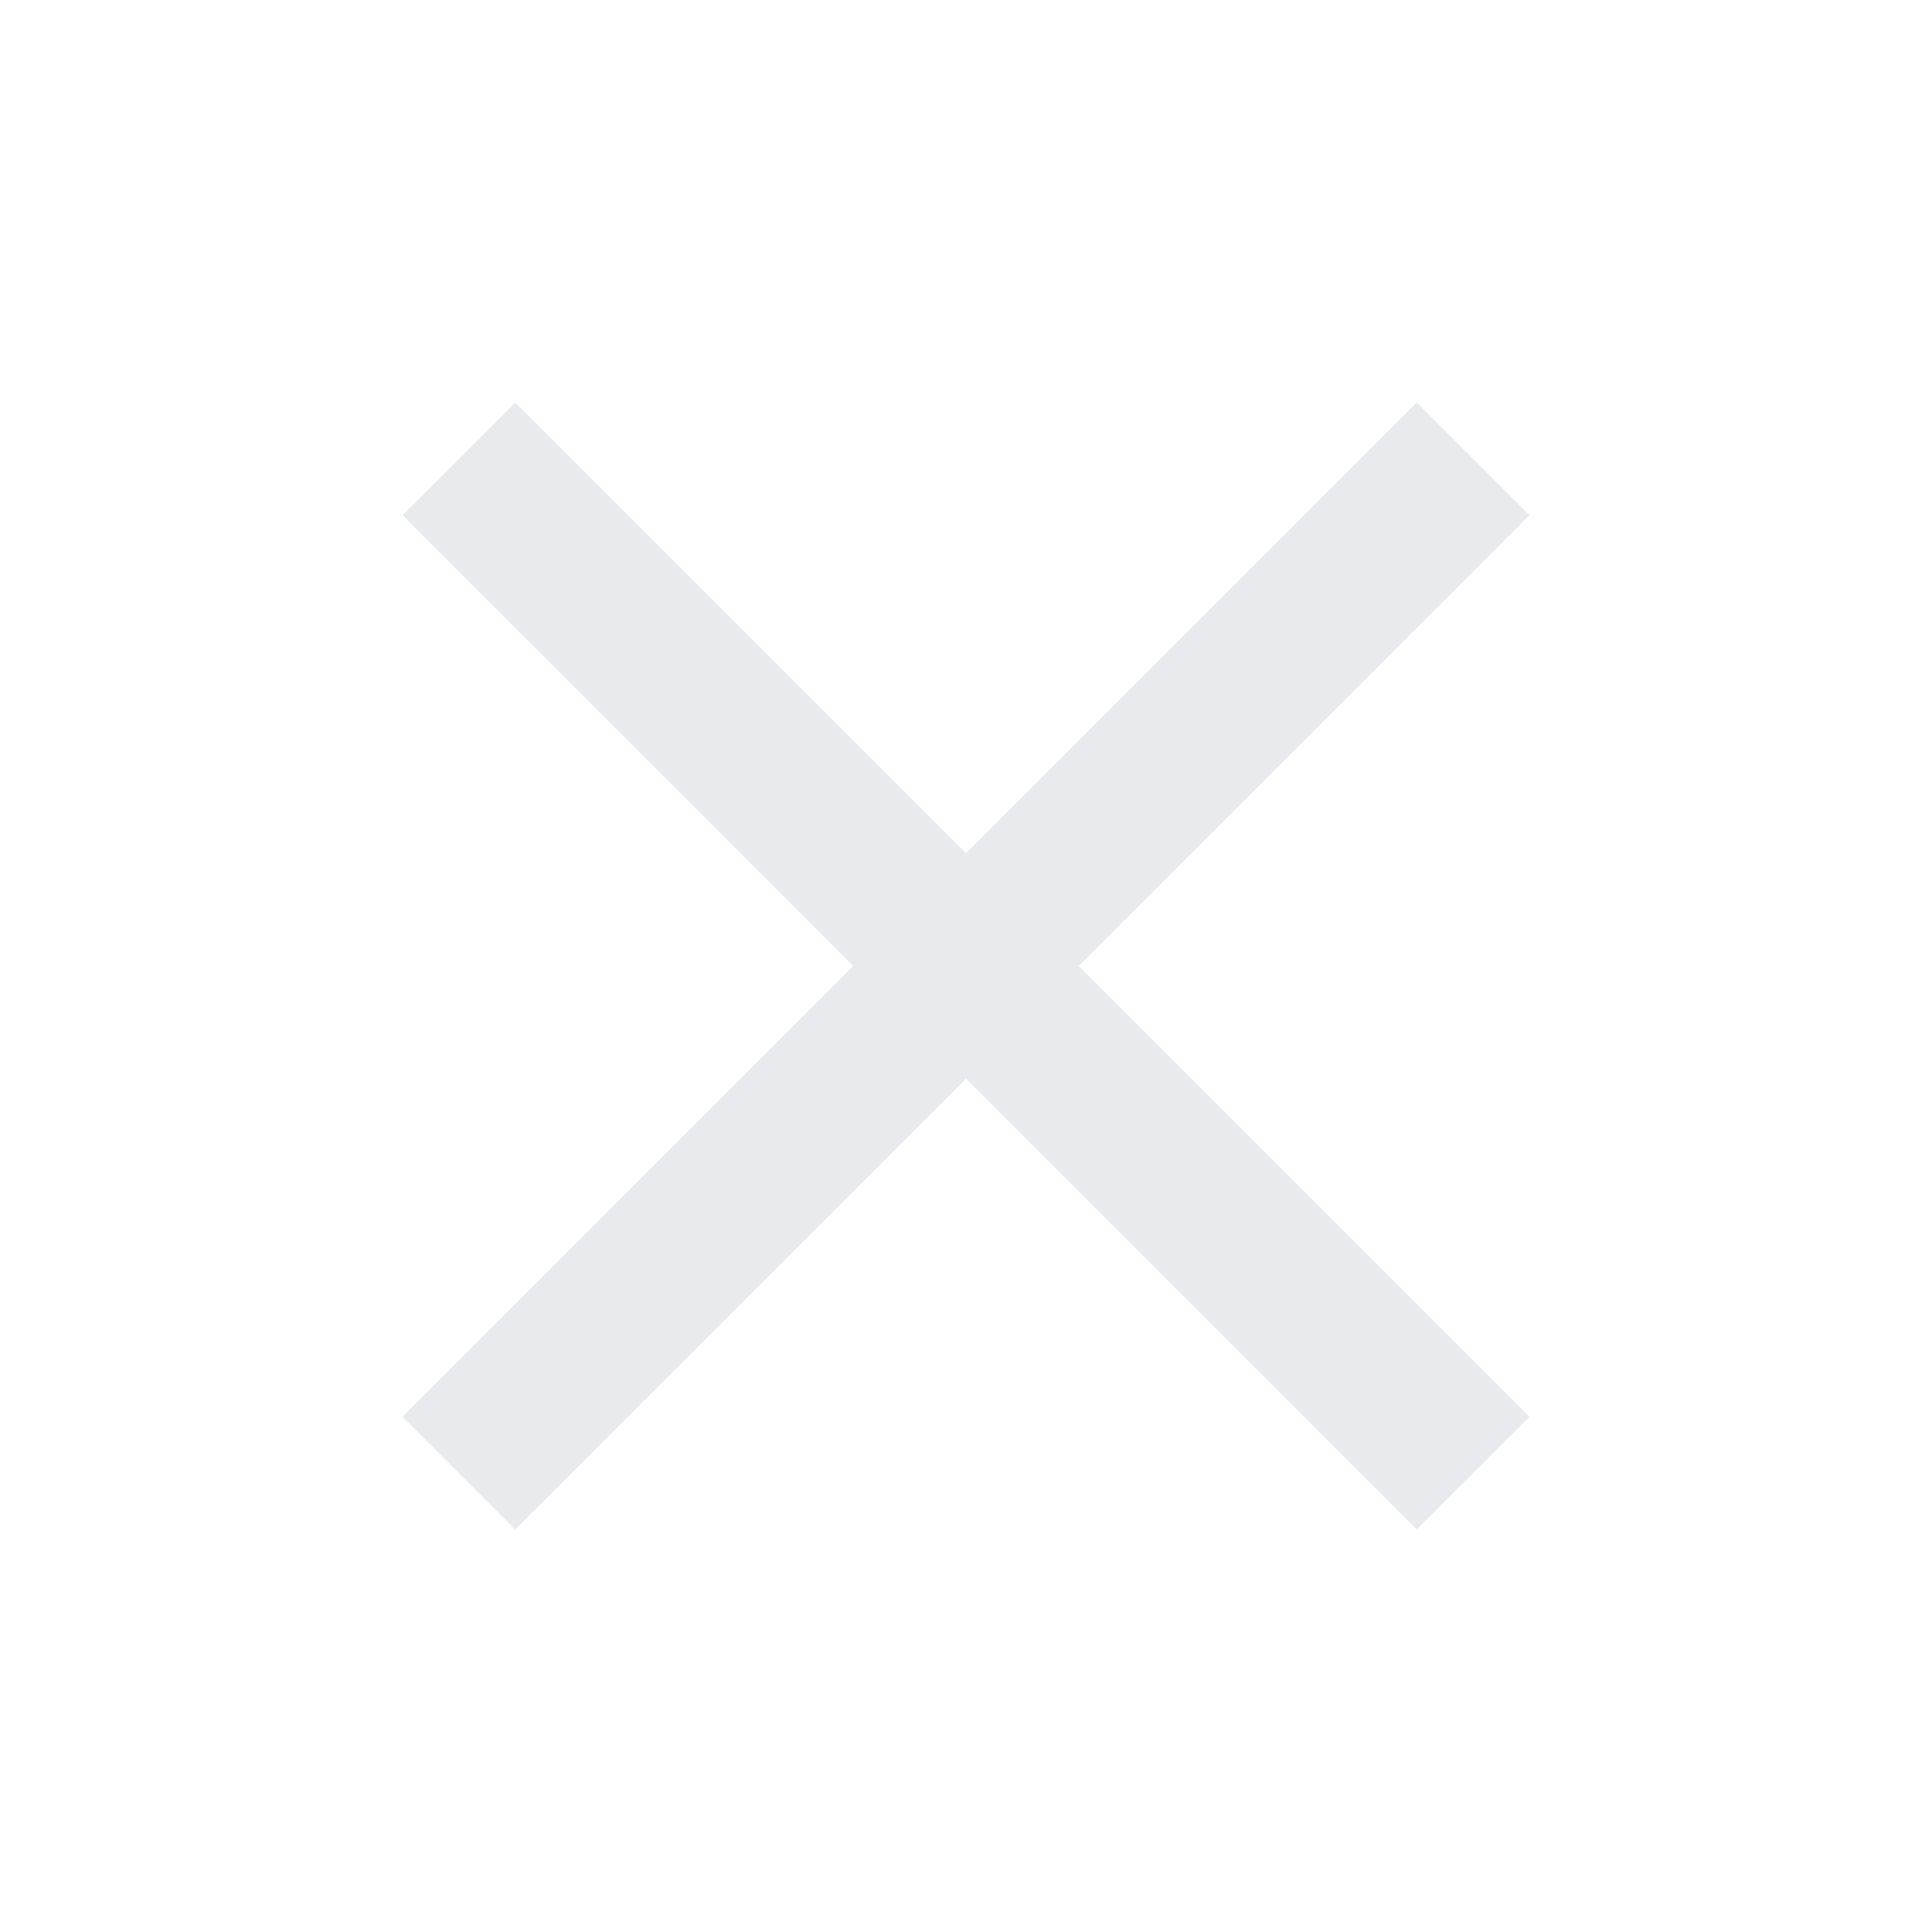
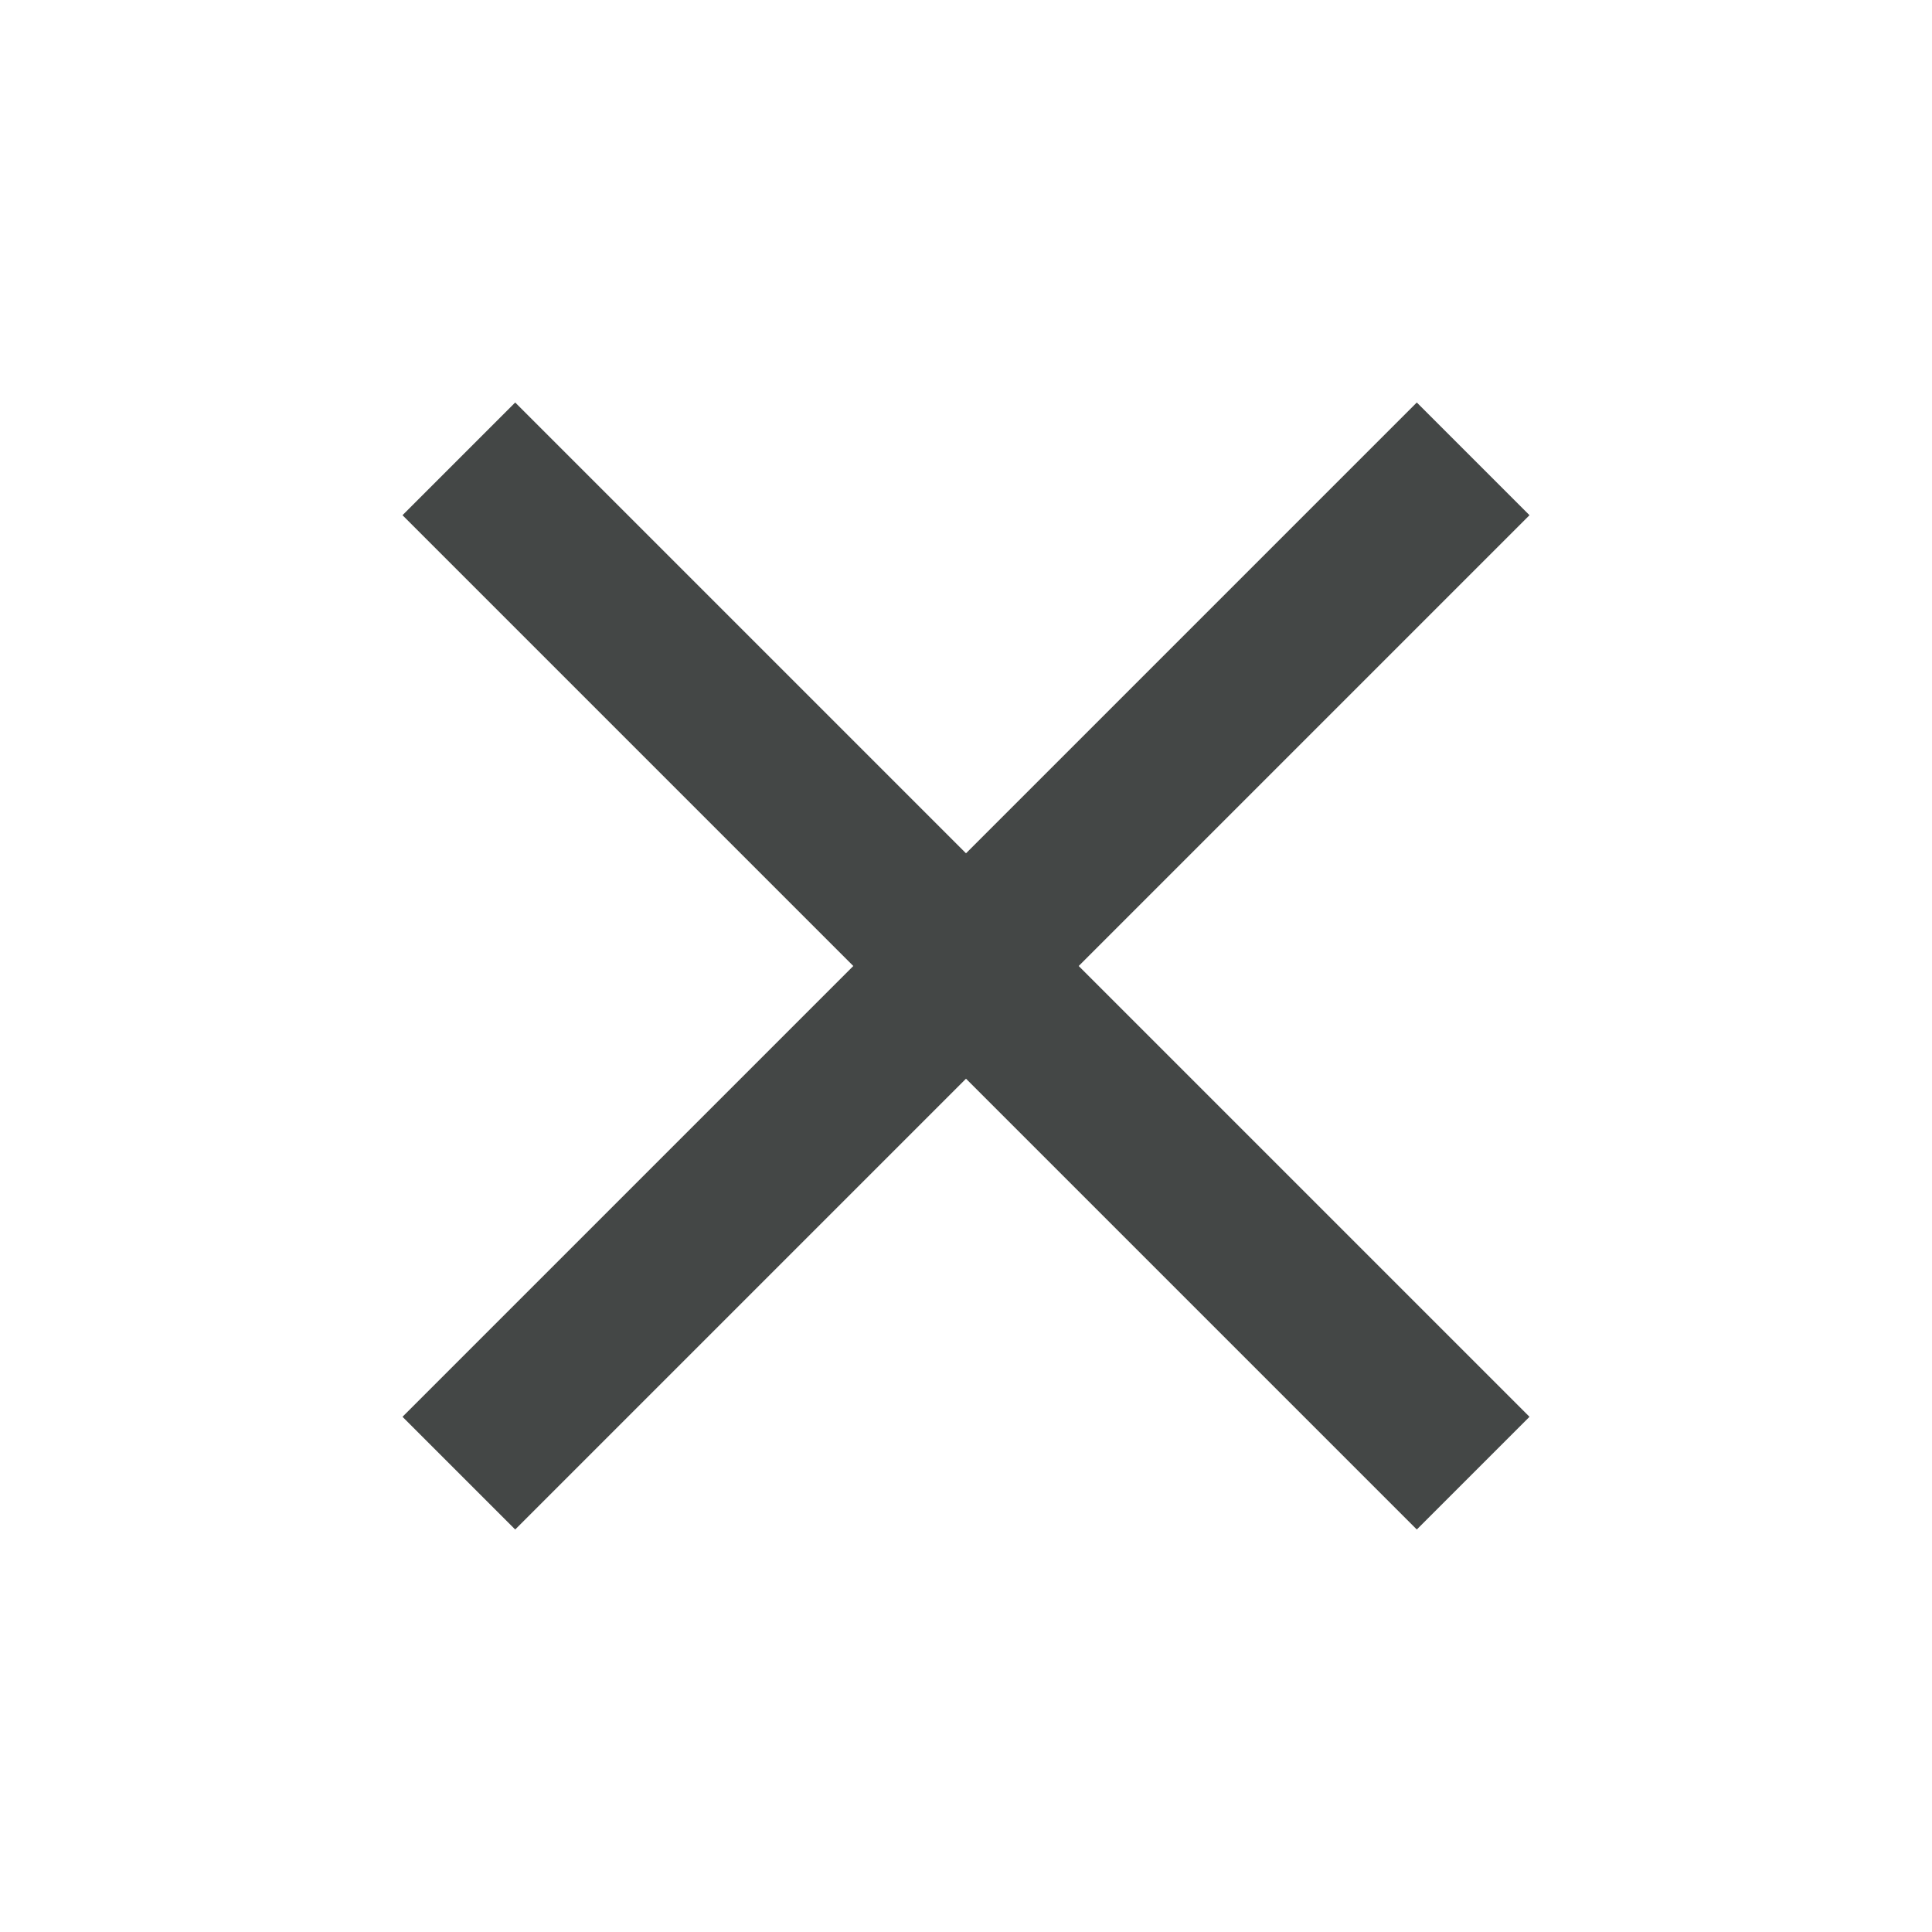
- <svg xmlns="http://www.w3.org/2000/svg" height="24px" viewBox="0 -960 960 960" width="24px" fill="#e8eaed">
-   <path d="m256-200-56-56 224-224-224-224 56-56 224 224 224-224 56 56-224 224 224 224-56 56-224-224-224 224Z" />
+ <svg xmlns="http://www.w3.org/2000/svg" width="24" height="24" viewBox="0 0 24 24" fill="none">
+   <path d="M6.4 19L5 17.6L10.6 12L5 6.4L6.4 5L12 10.6L17.6 5L19 6.4L13.4 12L19 17.6L17.6 19L12 13.4L6.4 19Z" fill="#444746" />
</svg>
